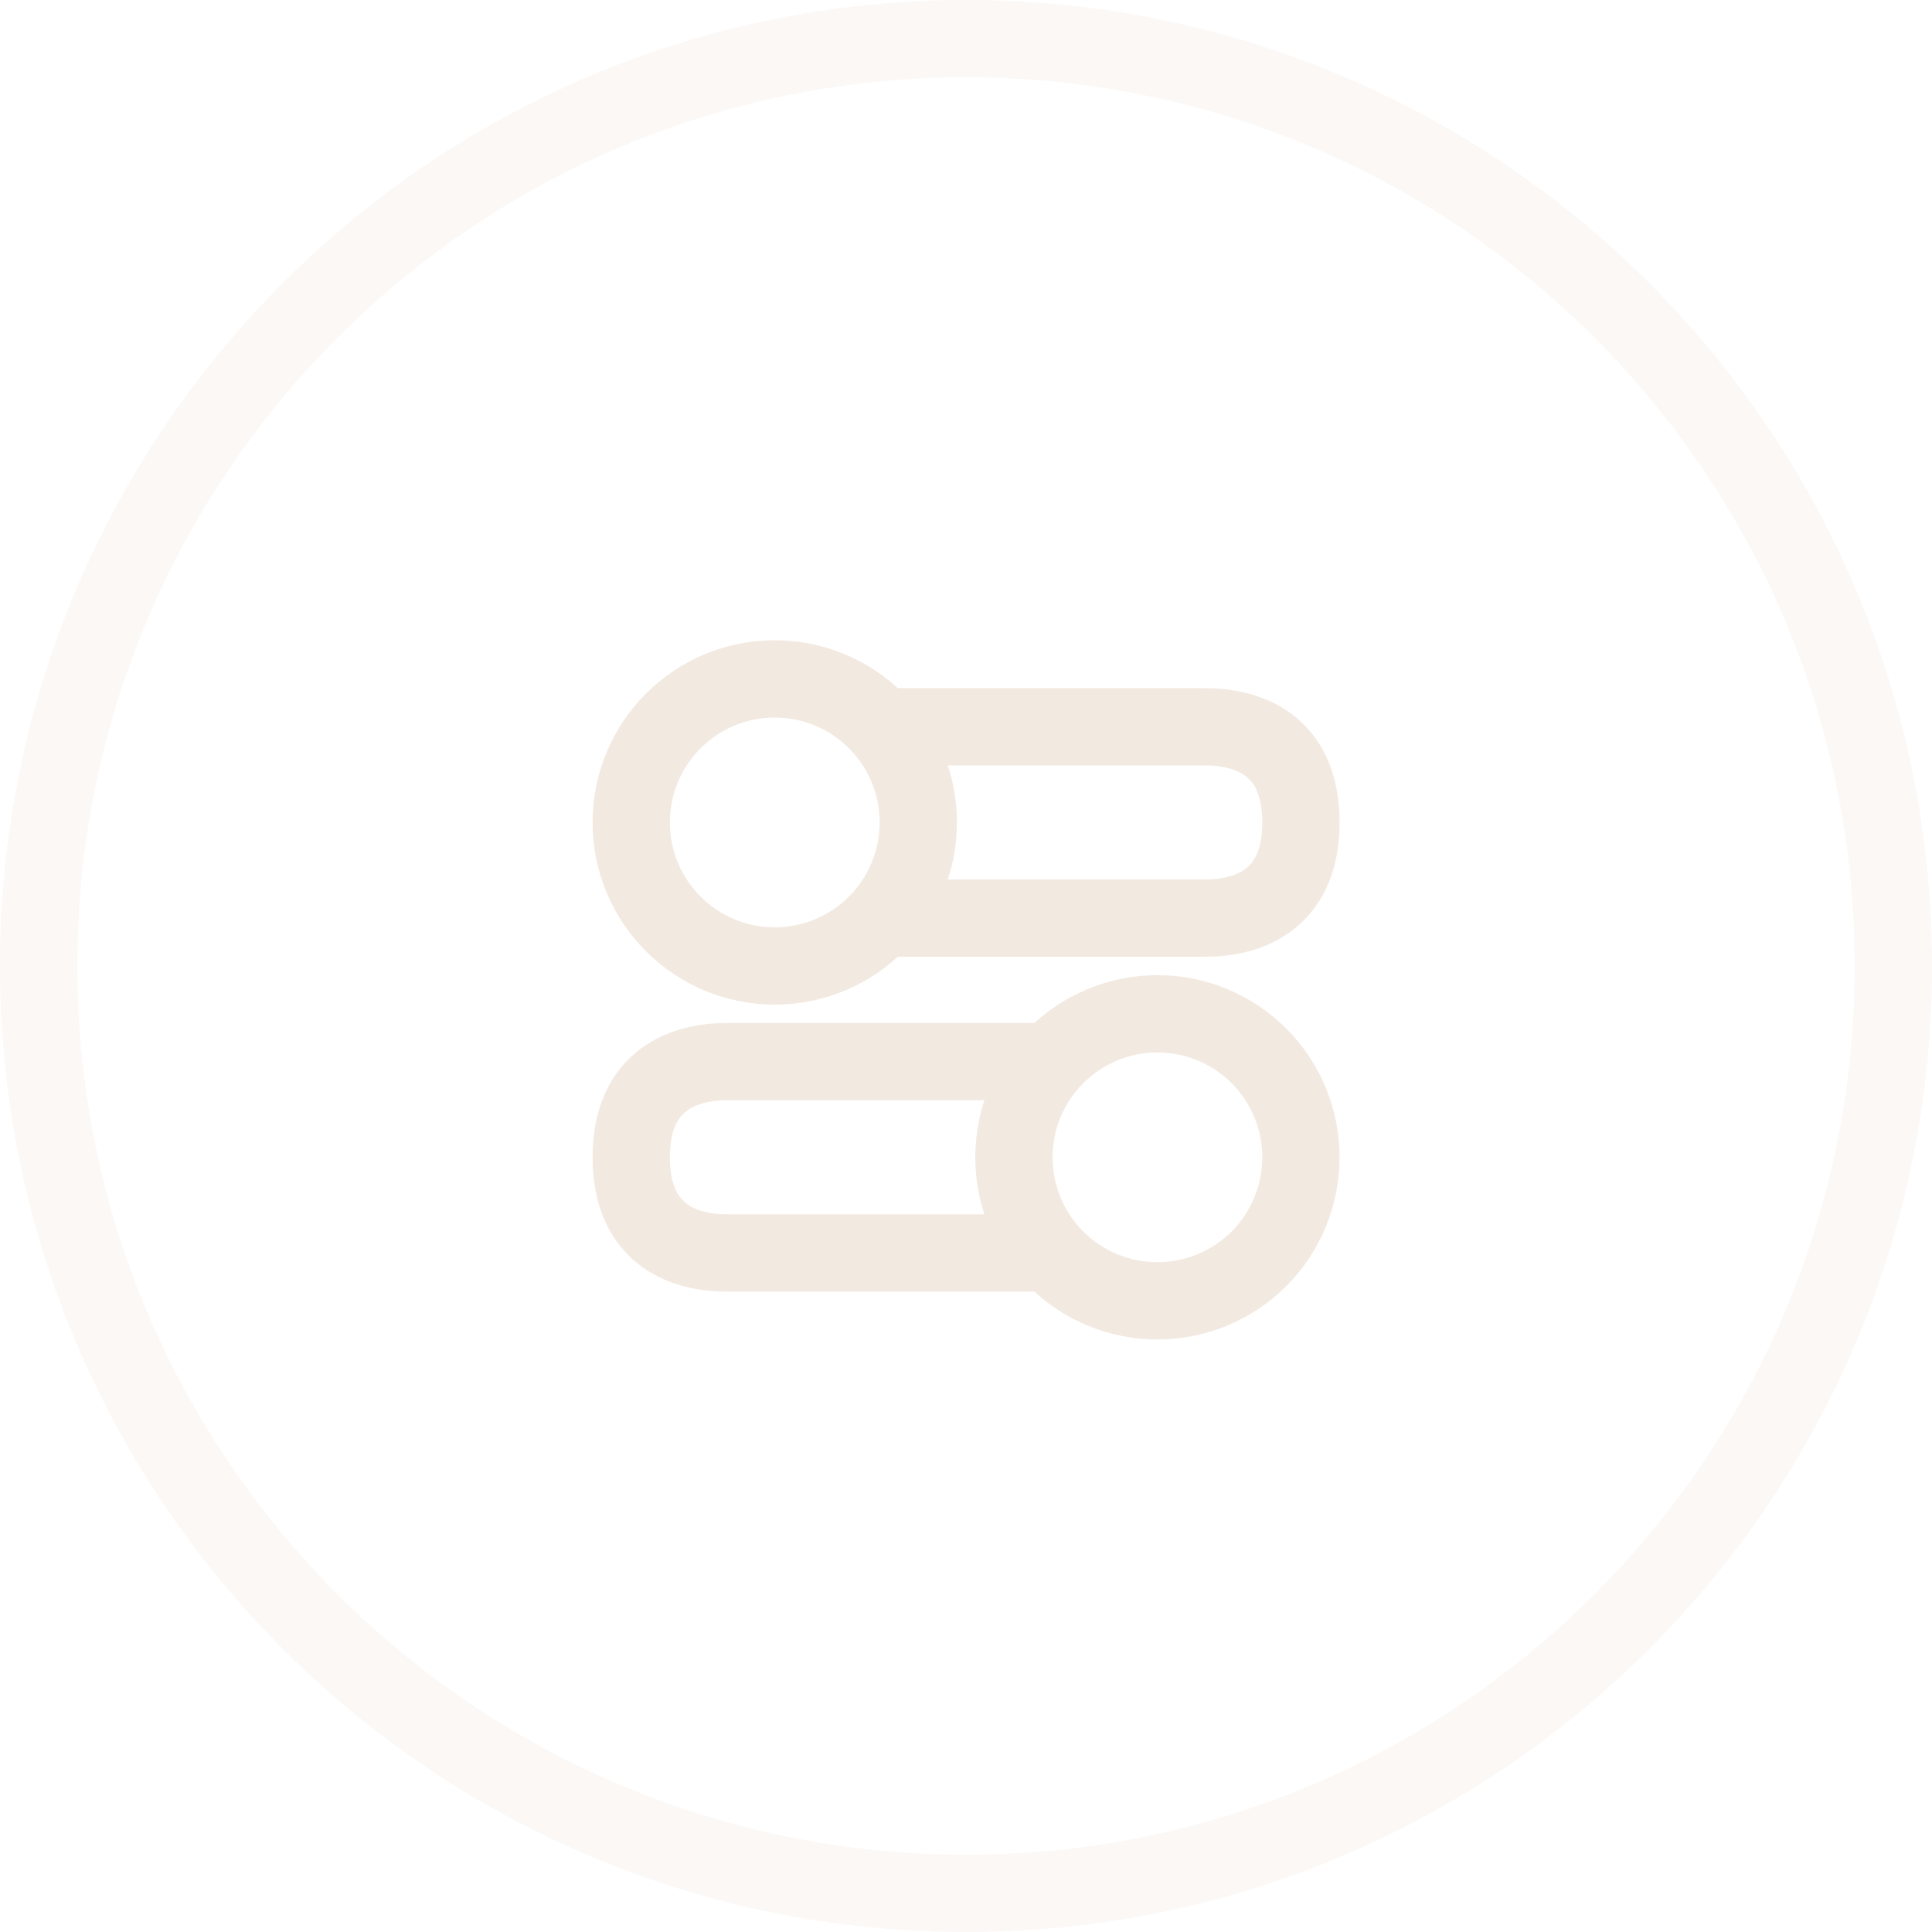
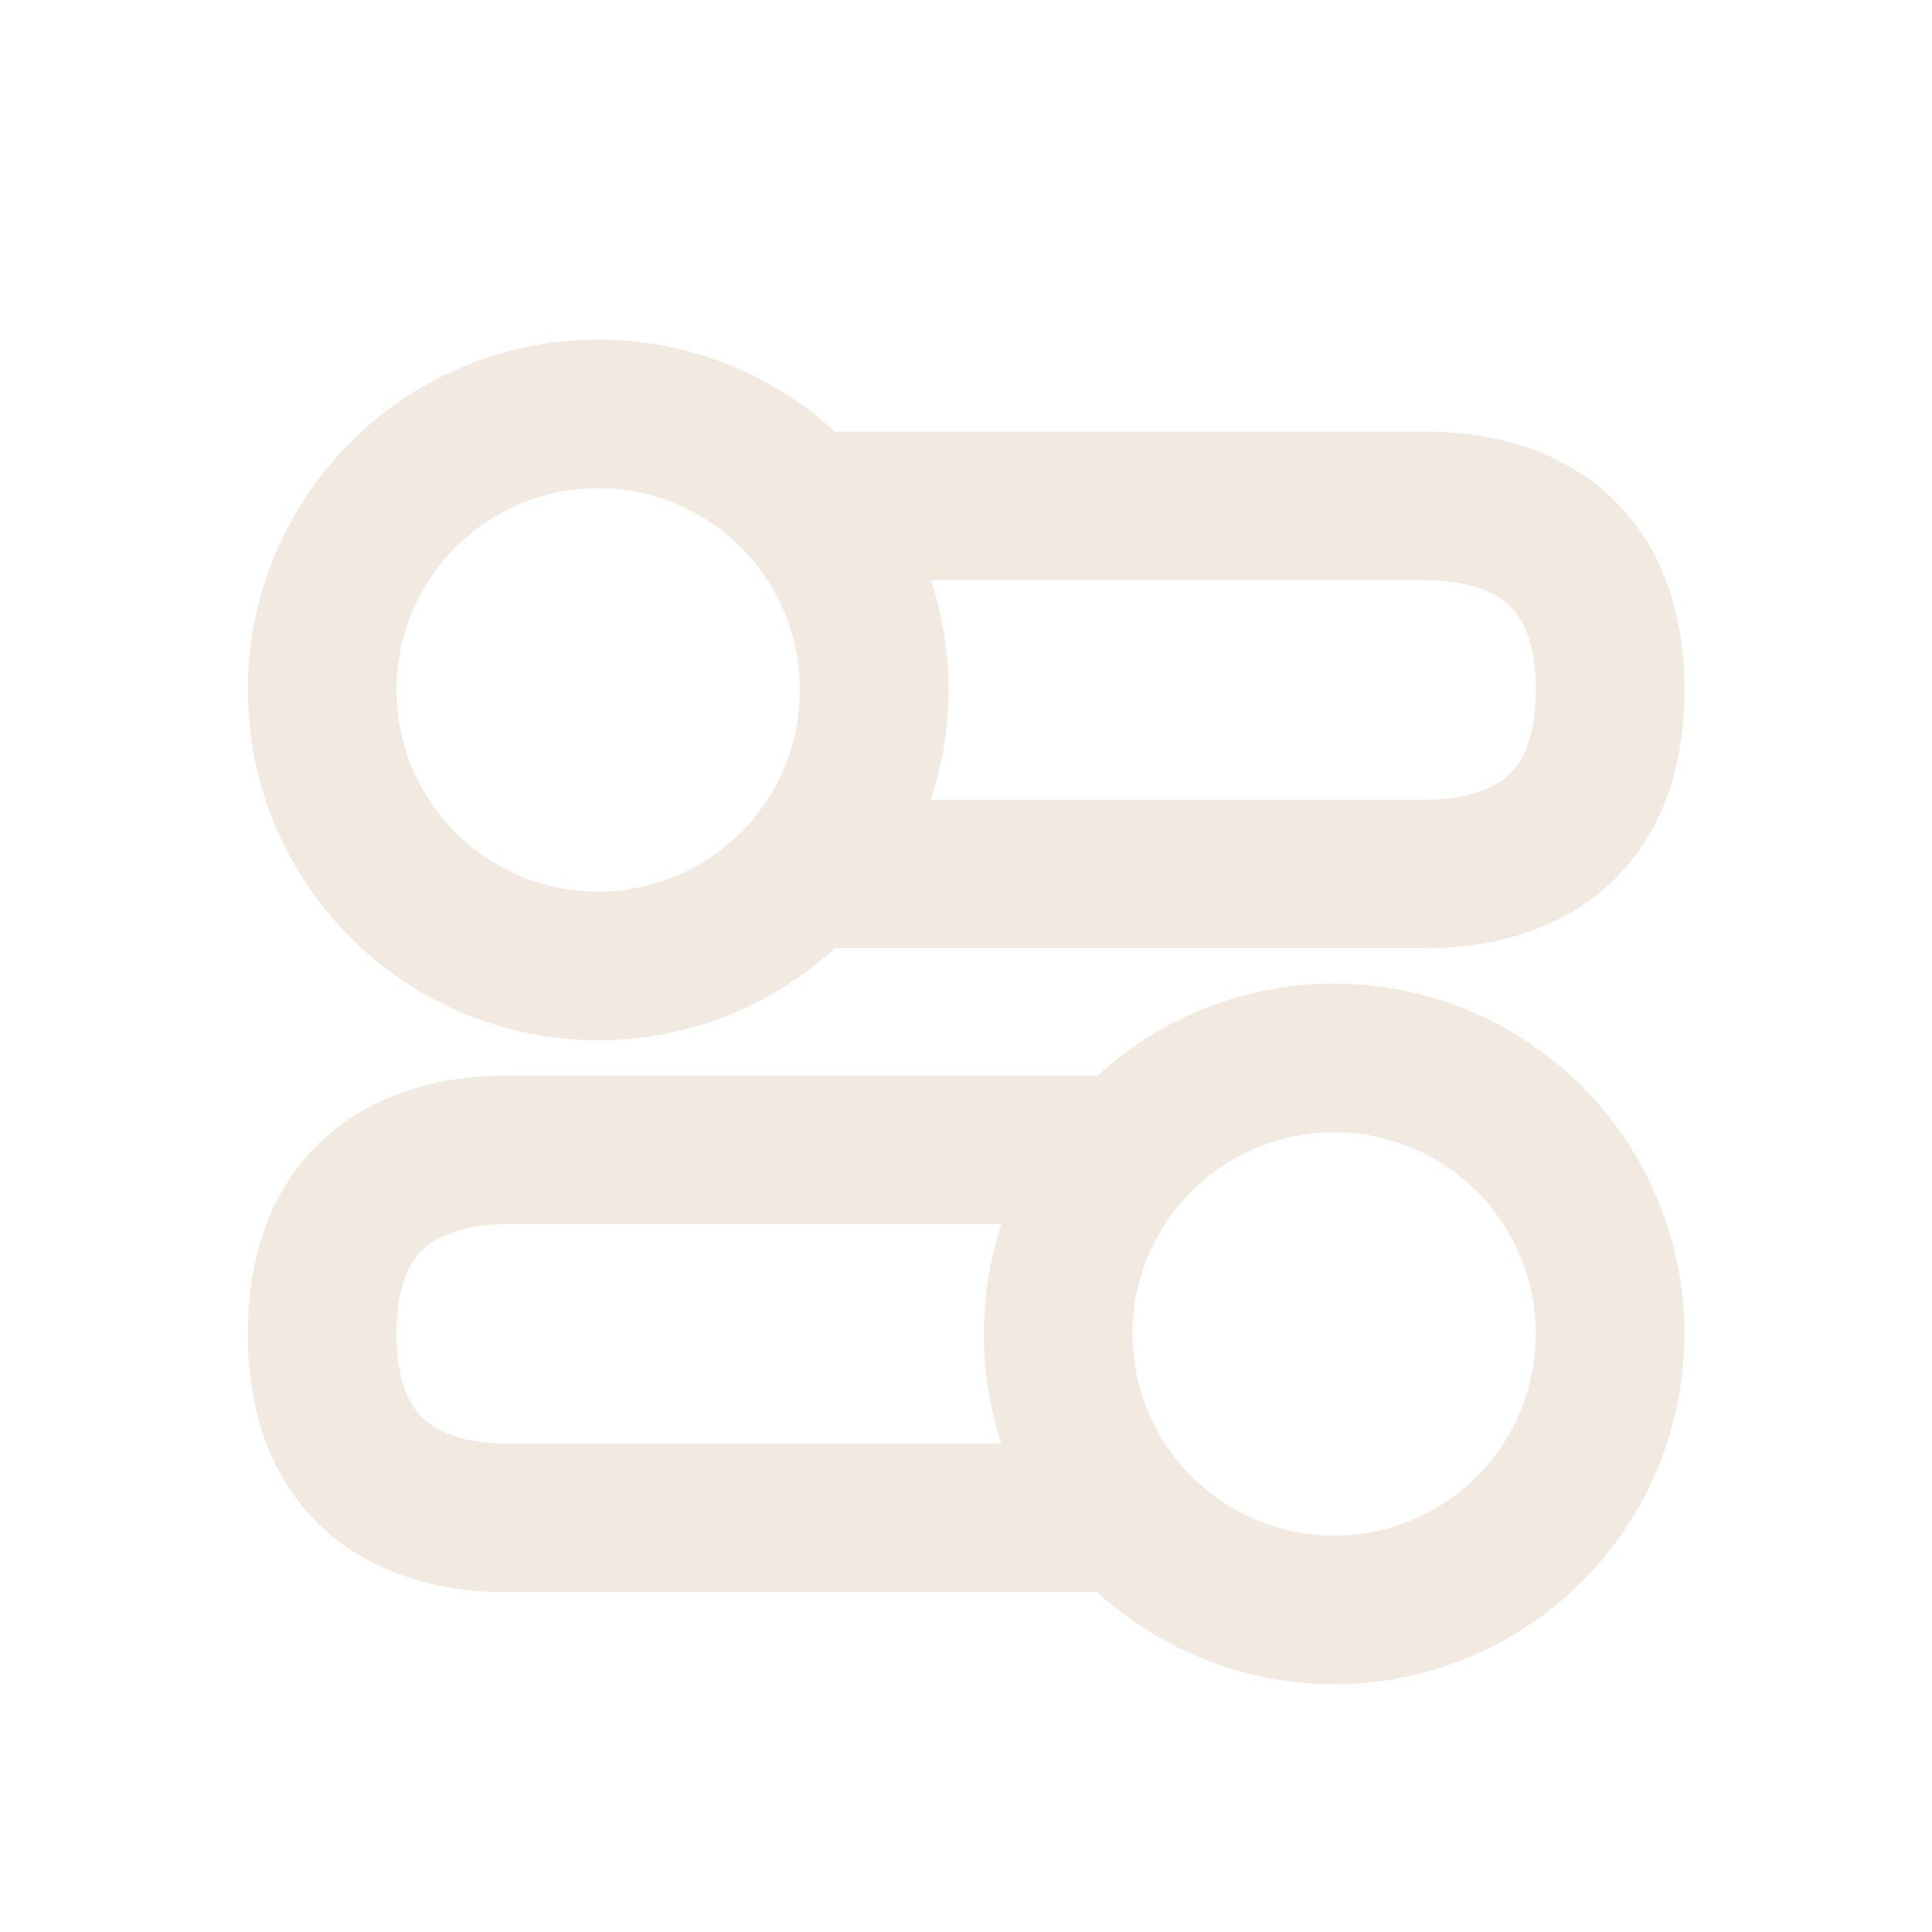
- <svg xmlns="http://www.w3.org/2000/svg" width="50" height="50" viewBox="0 0 50 50" fill="none">
-   <circle opacity="0.3" cx="25" cy="25" r="24" stroke="#F2E9E1" stroke-width="2" />
-   <path d="M20.05 24.999C22.102 24.999 23.765 23.336 23.765 21.285C23.765 19.233 22.102 17.57 20.05 17.57C17.999 17.57 16.336 19.233 16.336 21.285C16.336 23.336 17.999 24.999 20.05 24.999Z" stroke="#F2E9E1" stroke-width="2" stroke-linecap="round" stroke-linejoin="round" />
-   <path d="M23.145 18.809H31.192C32.217 18.809 33.668 19.211 33.668 21.285C33.668 23.359 32.217 23.761 31.192 23.761H23.145M29.954 33.666C28.969 33.666 28.024 33.274 27.328 32.578C26.631 31.881 26.24 30.936 26.24 29.951C26.24 28.966 26.631 28.022 27.328 27.325C28.024 26.628 28.969 26.237 29.954 26.237C30.939 26.237 31.884 26.628 32.581 27.325C33.277 28.022 33.668 28.966 33.668 29.951C33.668 30.936 33.277 31.881 32.581 32.578C31.884 33.274 30.939 33.666 29.954 33.666Z" stroke="#F2E9E1" stroke-width="2" stroke-linecap="round" stroke-linejoin="round" />
-   <path d="M26.86 27.475H18.812C17.787 27.475 16.336 27.877 16.336 29.951C16.336 32.025 17.787 32.427 18.812 32.427H26.86" stroke="#F2E9E1" stroke-width="2" stroke-linecap="round" stroke-linejoin="round" />
+ <svg xmlns="http://www.w3.org/2000/svg" width="26" height="26" viewBox="0 0 26 26" fill="none">
+   <path d="M8.05 12.999C10.102 12.999 11.764 11.336 11.764 9.285C11.764 7.233 10.102 5.57 8.05 5.57C5.999 5.57 4.336 7.233 4.336 9.285C4.336 11.336 5.999 12.999 8.05 12.999Z" stroke="#F2E9E1" stroke-width="2" stroke-linecap="round" stroke-linejoin="round" />
+   <path d="M11.145 6.809H19.192C20.217 6.809 21.668 7.211 21.668 9.285C21.668 11.359 20.217 11.761 19.192 11.761H11.145M17.954 21.666C16.969 21.666 16.024 21.274 15.328 20.578C14.631 19.881 14.24 18.936 14.24 17.951C14.24 16.966 14.631 16.022 15.328 15.325C16.024 14.629 16.969 14.237 17.954 14.237C18.939 14.237 19.884 14.629 20.581 15.325C21.277 16.022 21.668 16.966 21.668 17.951C21.668 18.936 21.277 19.881 20.581 20.578C19.884 21.274 18.939 21.666 17.954 21.666Z" stroke="#F2E9E1" stroke-width="2" stroke-linecap="round" stroke-linejoin="round" />
+   <path d="M14.86 15.475H6.812C5.787 15.475 4.336 15.877 4.336 17.951C4.336 20.025 5.787 20.427 6.812 20.427H14.86" stroke="#F2E9E1" stroke-width="2" stroke-linecap="round" stroke-linejoin="round" />
</svg>
